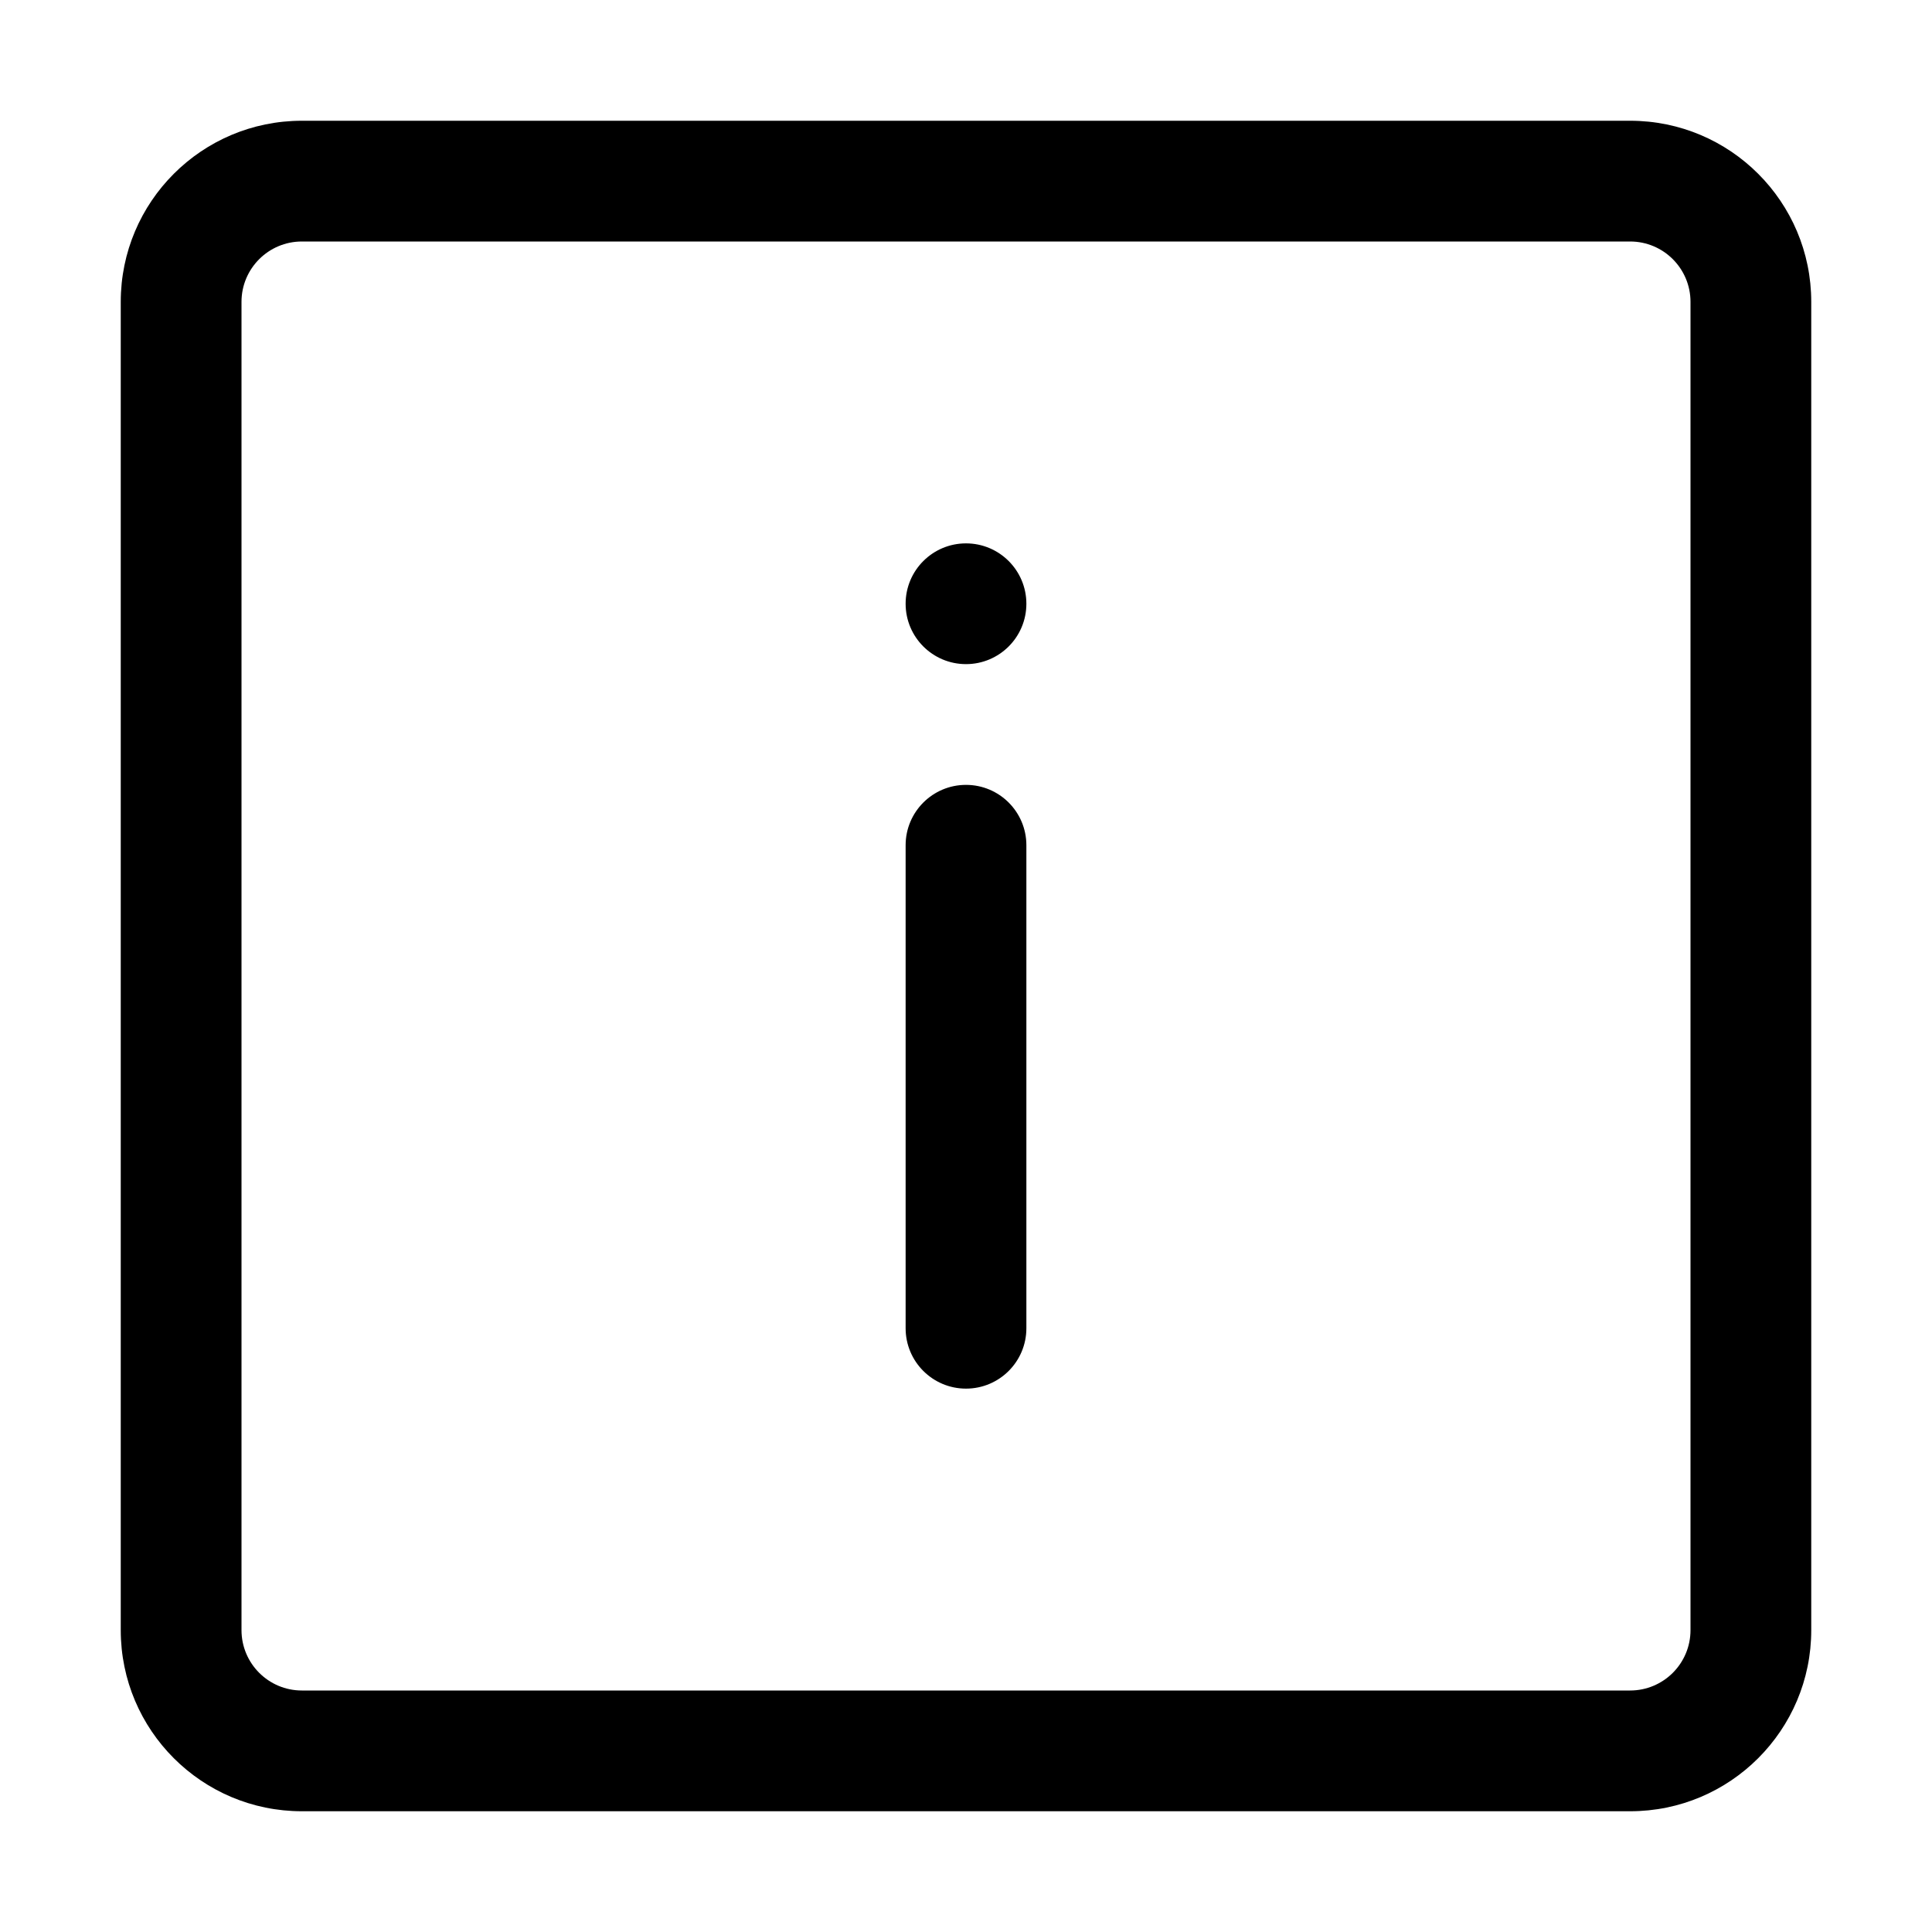
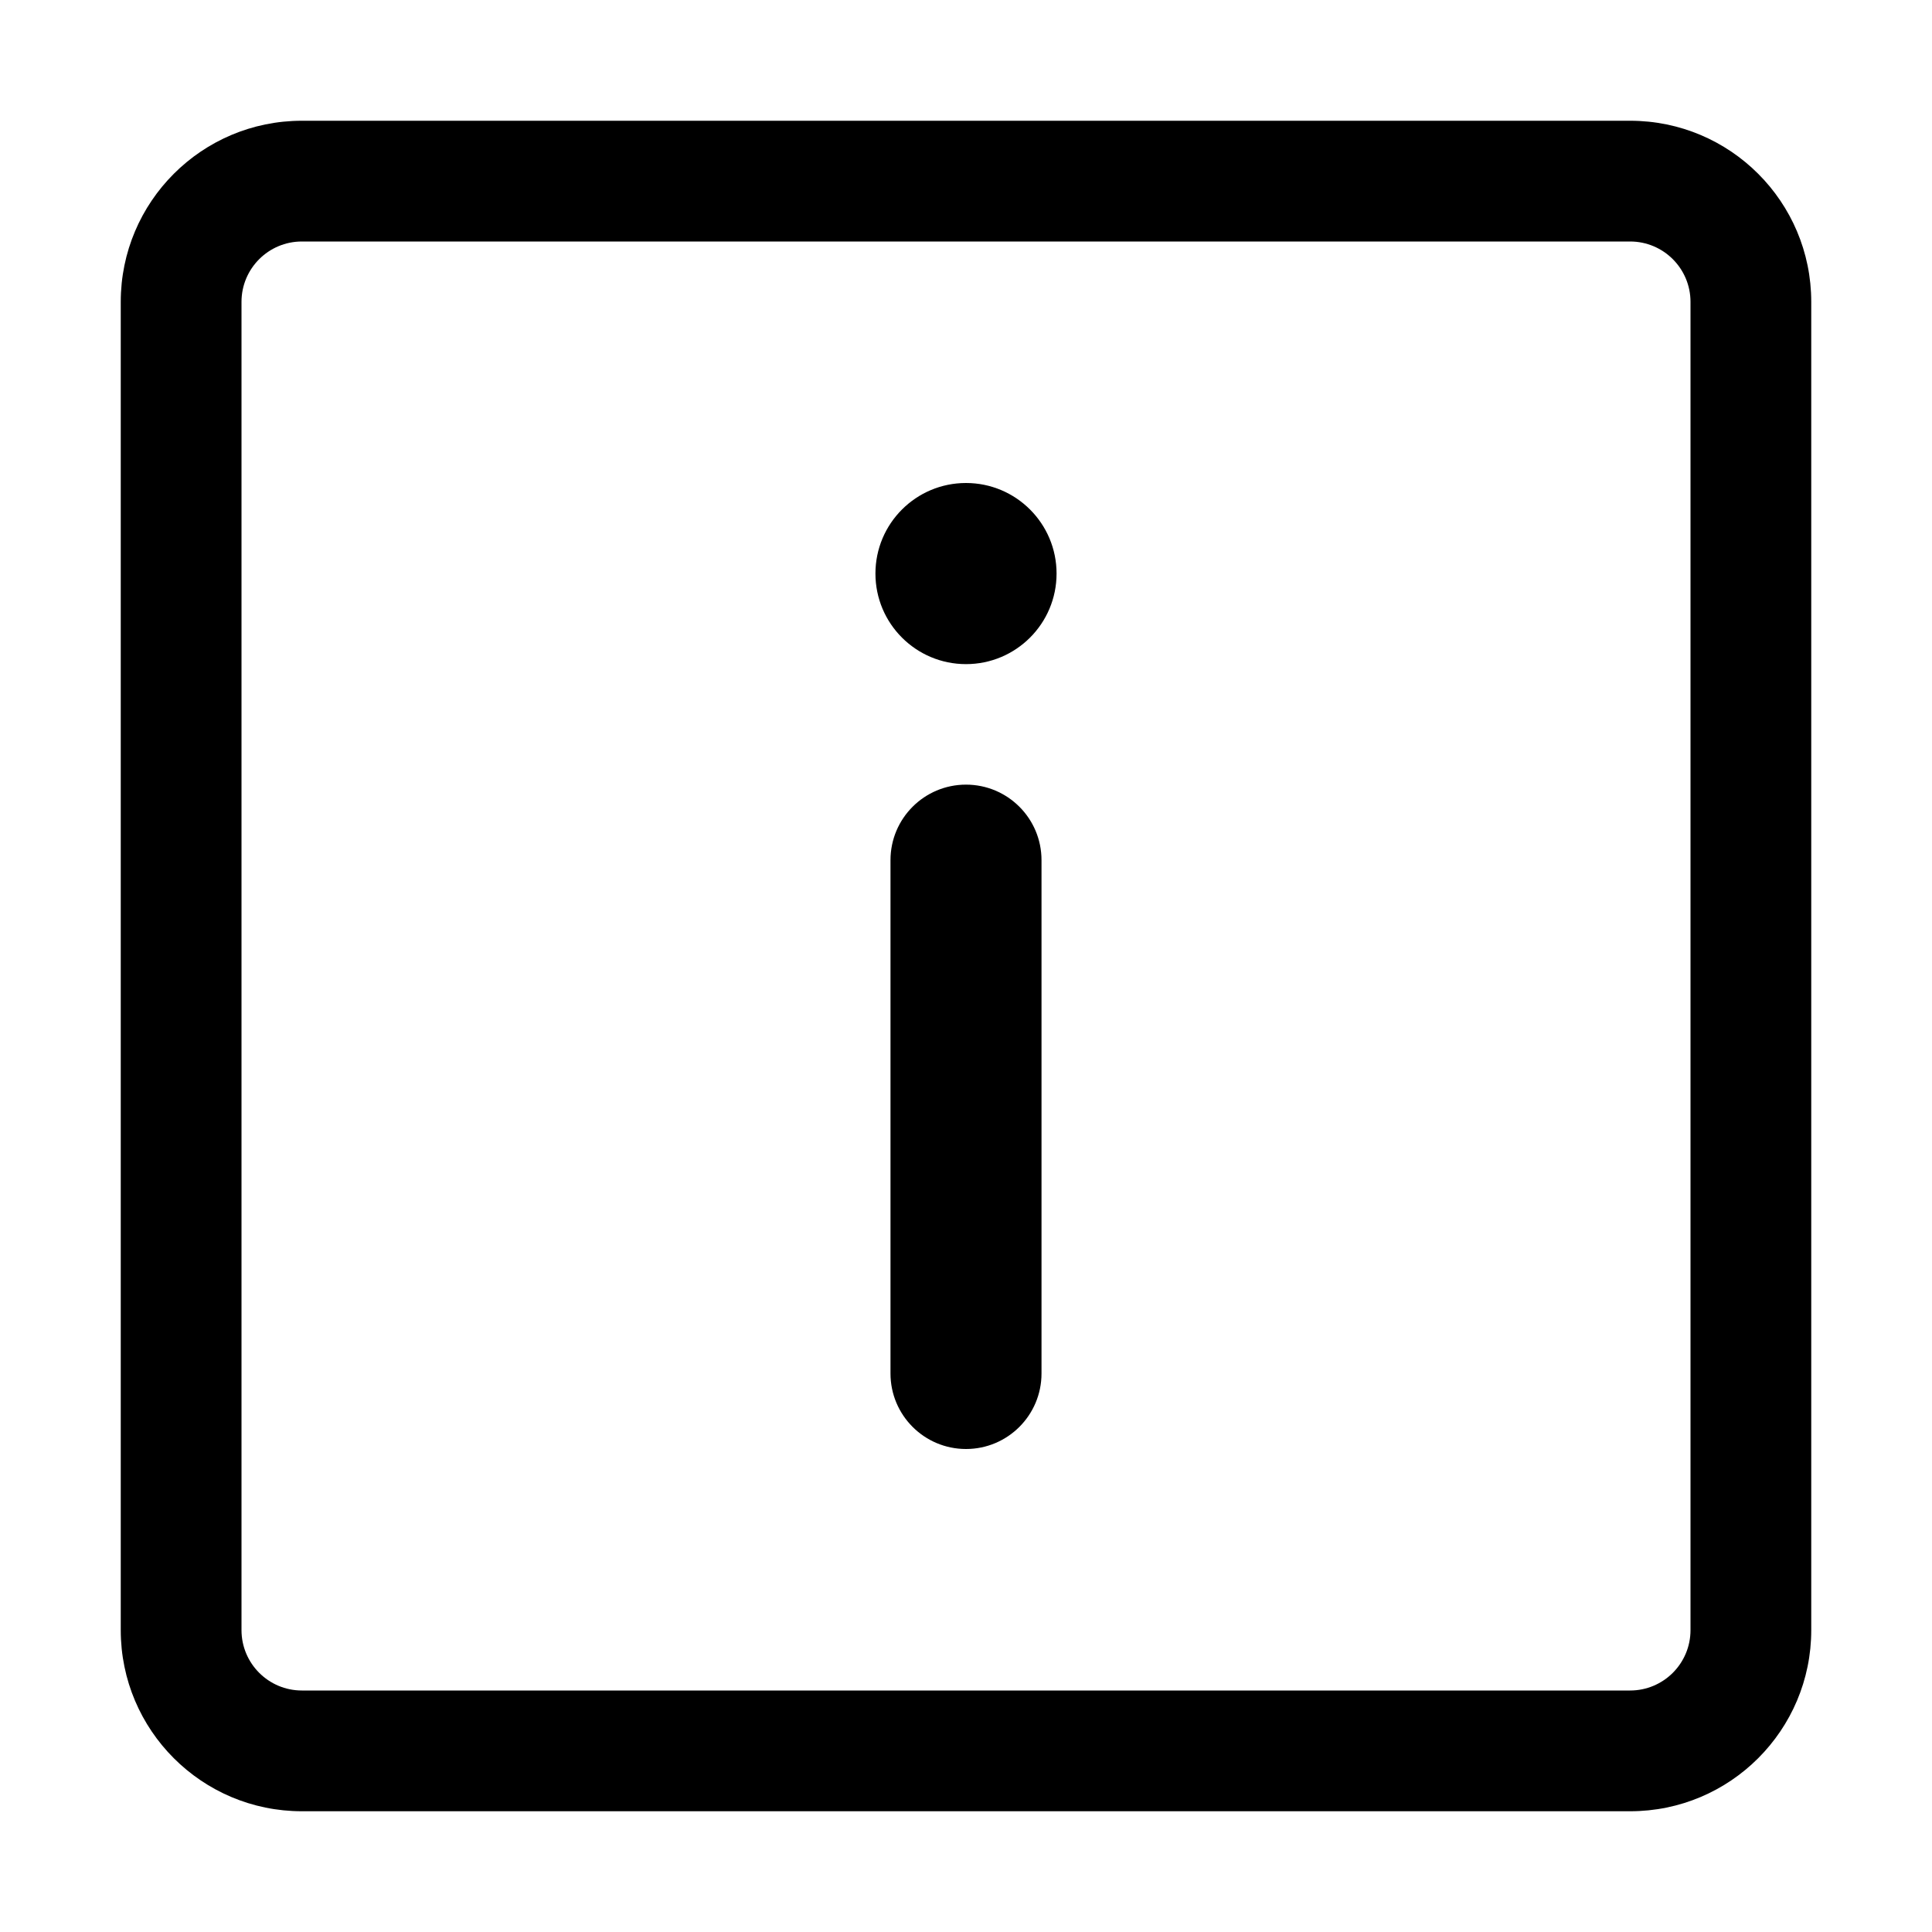
<svg xmlns="http://www.w3.org/2000/svg" width="24" height="24" fill="currentColor" viewBox="0 0 24 24">
-   <path fill-rule="evenodd" d="M1.5 3.75A2.25 2.25 0 0 1 3.75 1.5h16.5a2.25 2.25 0 0 1 2.25 2.25v16.5a2.25 2.25 0 0 1-2.25 2.25H3.75a2.25 2.25 0 0 1-2.25-2.25V3.75ZM3.75 3a.75.75 0 0 0-.75.75v16.5c0 .414.336.75.75.75h16.5a.75.75 0 0 0 .75-.75V3.75a.75.75 0 0 0-.75-.75H3.75ZM12 9.75a.75.75 0 0 1 .75.75v6a.75.75 0 0 1-1.5 0v-6a.75.75 0 0 1 .75-.75Zm0-1.5a.75.75 0 1 0 0-1.5.75.75 0 0 0 0 1.5Z" clip-rule="evenodd" />
+   <path fill-rule="evenodd" d="M1.5 3.75A2.25 2.25 0 0 1 3.75 1.5h16.5a2.25 2.25 0 0 1 2.25 2.25v16.5a2.25 2.25 0 0 1-2.25 2.25H3.75a2.25 2.25 0 0 1-2.25-2.25V3.75ZM3.75 3a.75.75 0 0 0-.75.75v16.5c0 .414.336.75.75.75h16.5a.75.75 0 0 0 .75-.75V3.75a.75.75 0 0 0-.75-.75H3.75ZM12 9.747c.518 0 .938.42.938.938v6.377a.937.937 0 1 1-1.876 0v-6.377c0-.518.42-.938.938-.938Zm0-1.497A1.125 1.125 0 1 0 12 6a1.125 1.125 0 0 0 0 2.25Z" clip-rule="evenodd" />
</svg>
